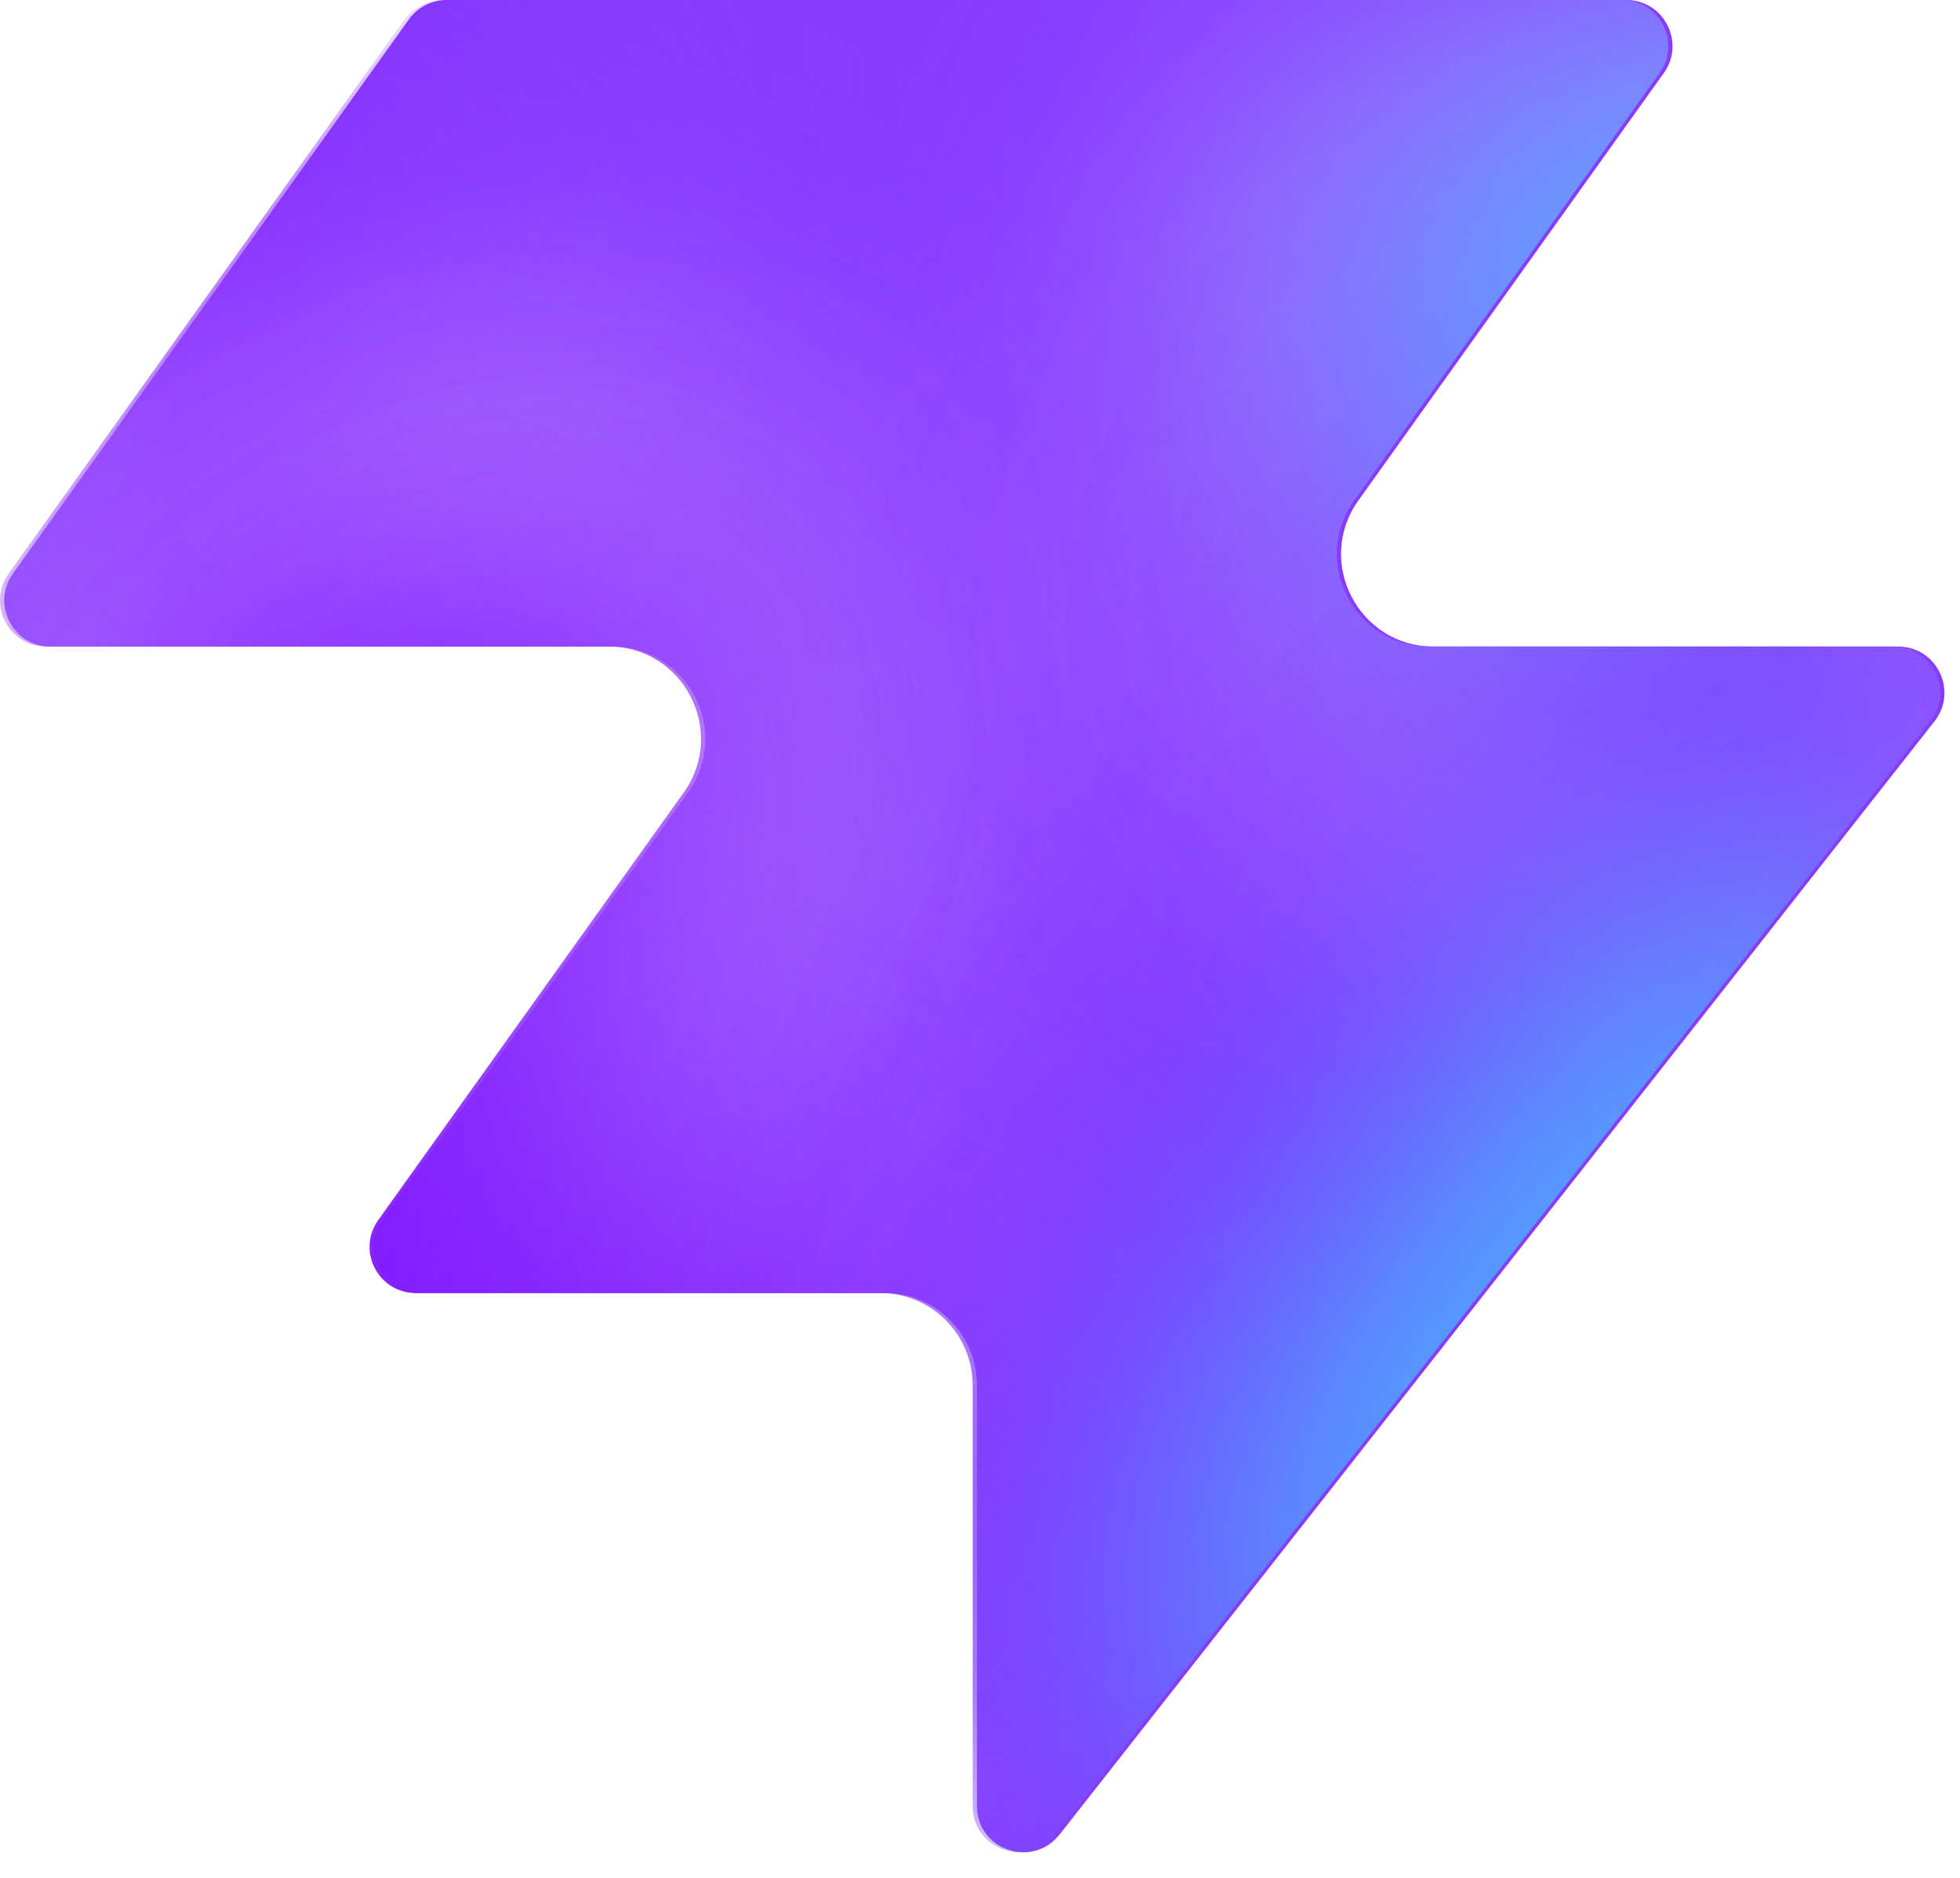
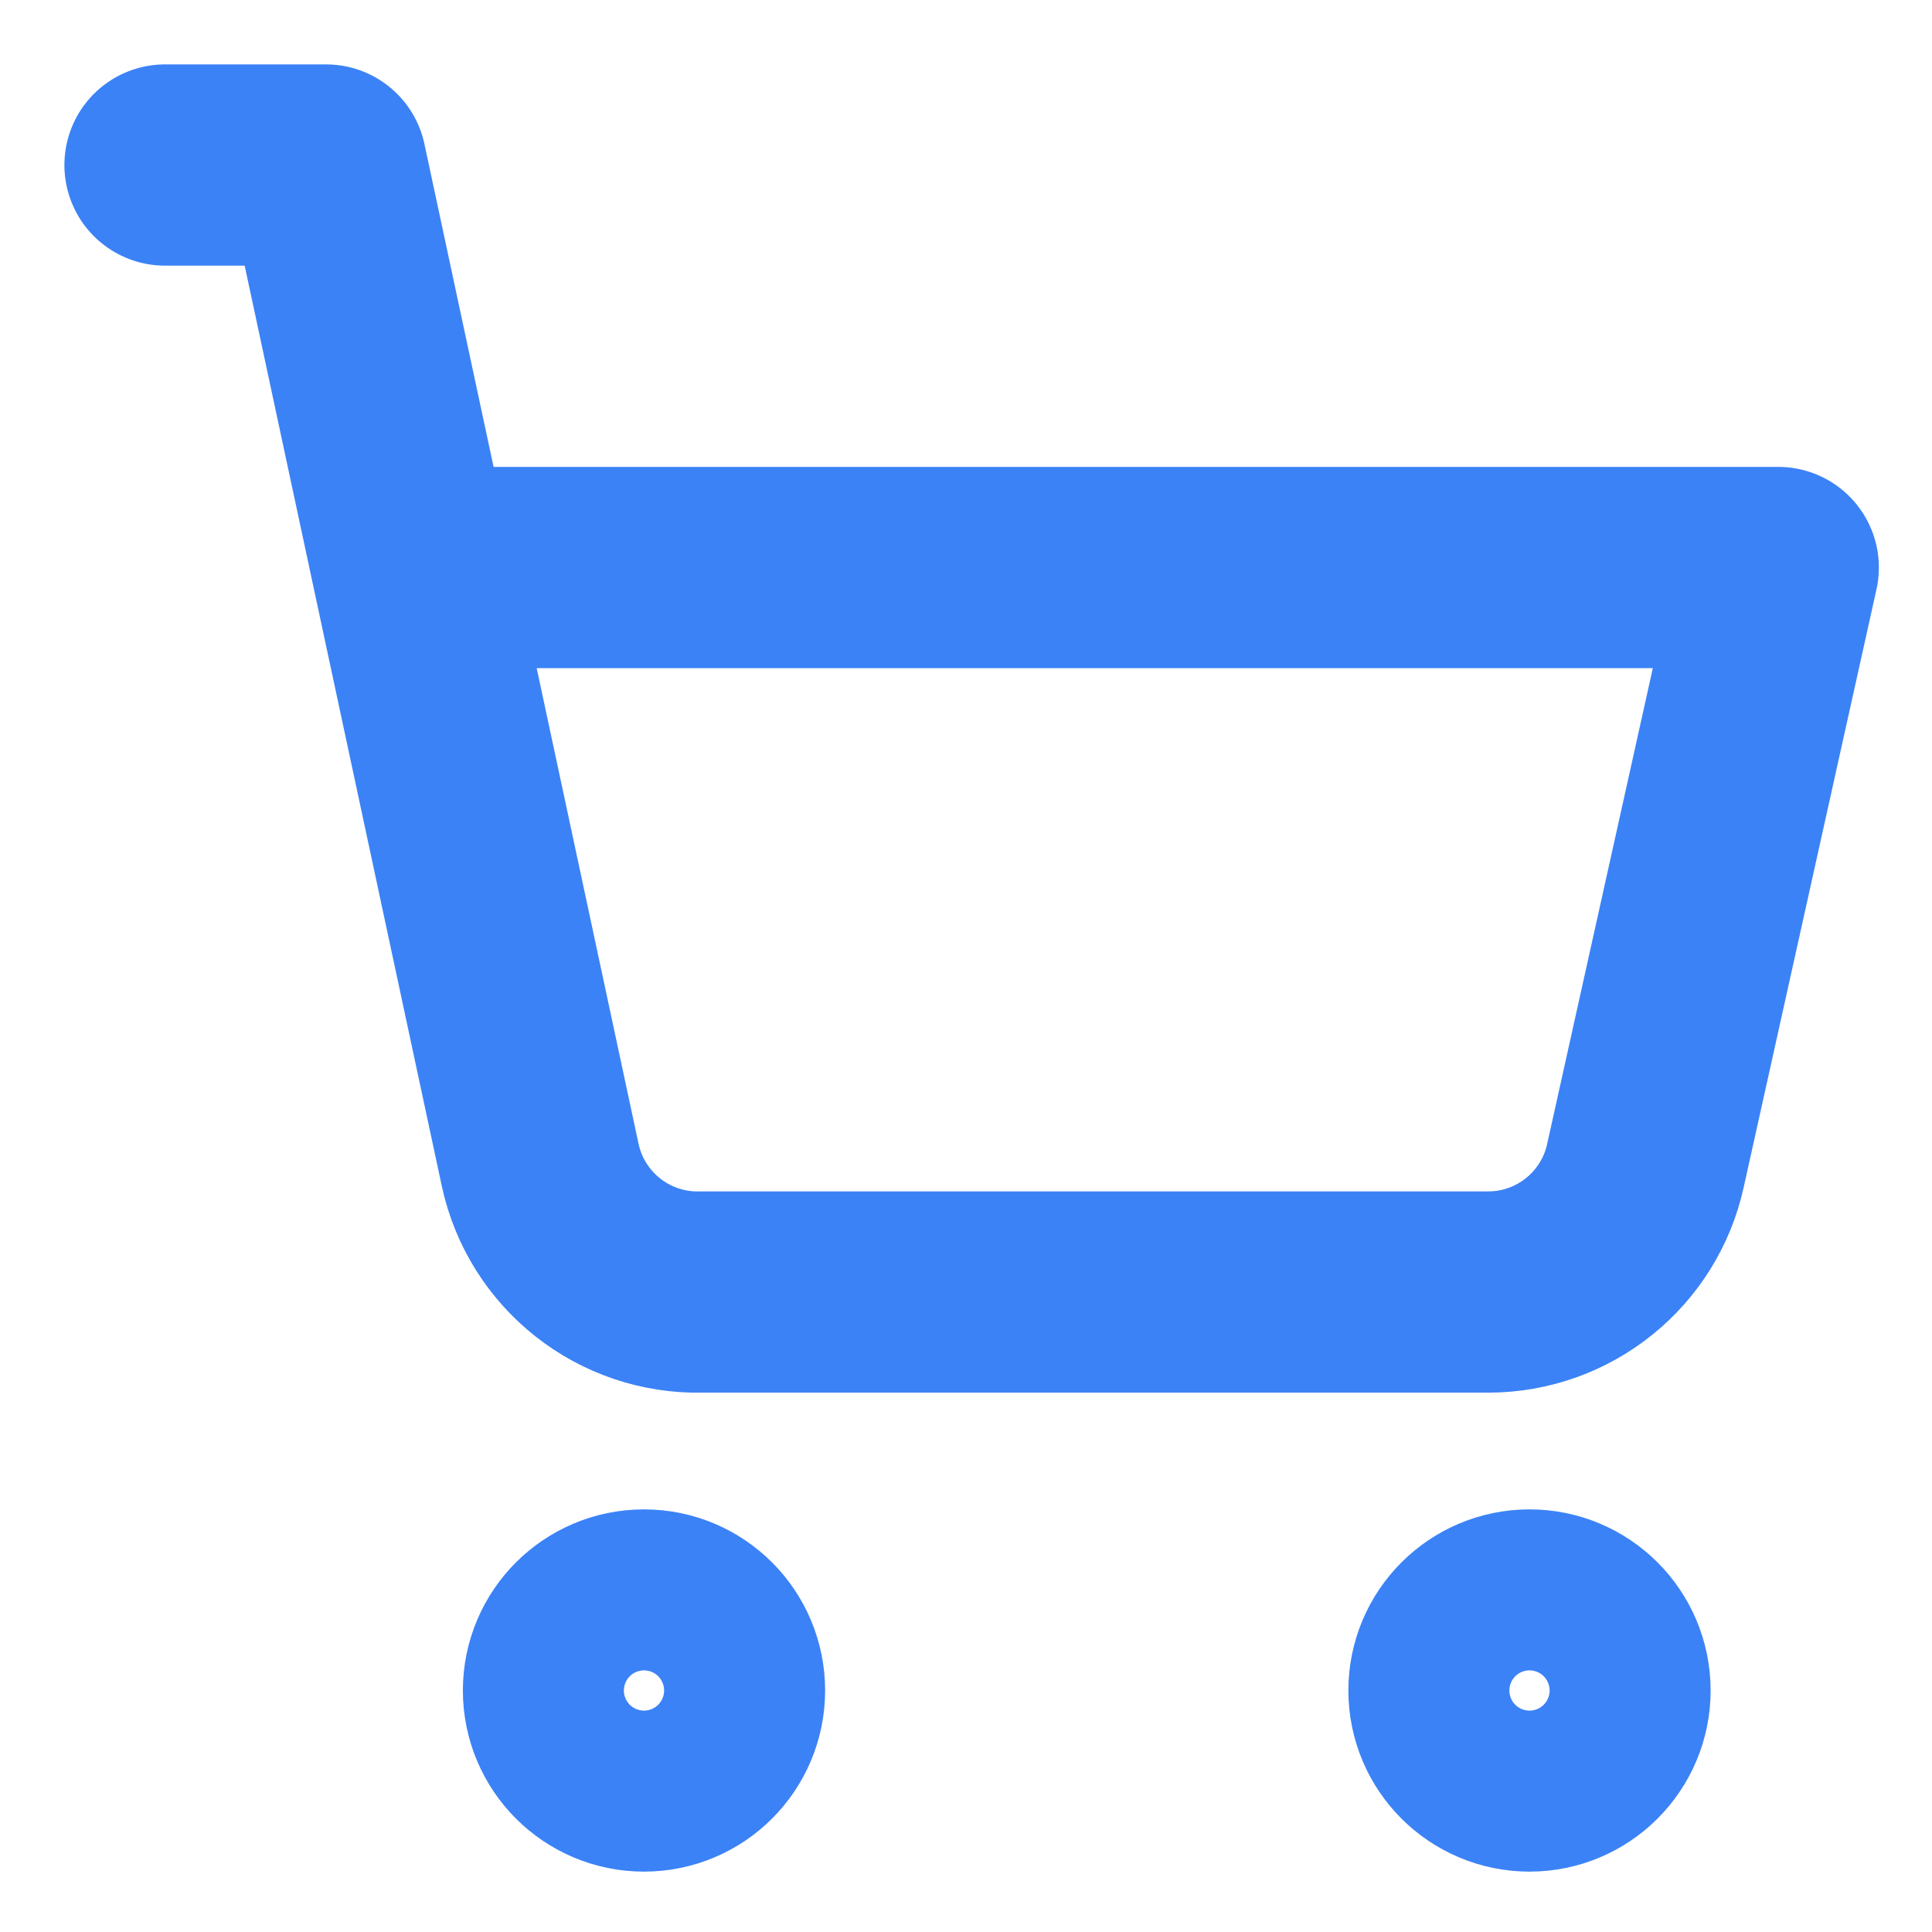
- <svg xmlns="http://www.w3.org/2000/svg" width="48" height="46" fill="none" viewBox="0 0 48 46">
-   <path fill="#863bff" d="M25.946 44.938c-.664.845-2.021.375-2.021-.698V33.937a2.26 2.26 0 0 0-2.262-2.262H10.287c-.92 0-1.456-1.04-.92-1.788l7.48-10.471c1.07-1.497 0-3.578-1.842-3.578H1.237c-.92 0-1.456-1.04-.92-1.788L10.013.474c.214-.297.556-.474.92-.474h28.894c.92 0 1.456 1.04.92 1.788l-7.48 10.471c-1.07 1.498 0 3.579 1.842 3.579h11.377c.943 0 1.473 1.088.89 1.83L25.947 44.94z" style="fill:#863bff;fill:color(display-p3 .525 .23 1);fill-opacity:1" />
-   <mask id="a" width="48" height="46" x="0" y="0" maskUnits="userSpaceOnUse" style="mask-type:alpha">
-     <path fill="#000" d="M25.842 44.938c-.664.844-2.021.375-2.021-.698V33.937a2.26 2.26 0 0 0-2.262-2.262H10.183c-.92 0-1.456-1.04-.92-1.788l7.48-10.471c1.07-1.498 0-3.579-1.842-3.579H1.133c-.92 0-1.456-1.04-.92-1.787L9.91.473c.214-.297.556-.474.92-.474h28.894c.92 0 1.456 1.04.92 1.788l-7.48 10.471c-1.07 1.498 0 3.578 1.842 3.578h11.377c.943 0 1.473 1.088.89 1.832L25.843 44.94z" style="fill:#000;fill-opacity:1" />
-   </mask>
-   <g mask="url(#a)">
-     <g filter="url(#b)">
-       <ellipse cx="5.508" cy="14.704" fill="#ede6ff" rx="5.508" ry="14.704" style="fill:#ede6ff;fill:color(display-p3 .927 .903 1);fill-opacity:1" transform="matrix(.00324 1 1 -.00324 -4.47 31.516)" />
-     </g>
-     <g filter="url(#c)">
-       <ellipse cx="10.399" cy="29.851" fill="#ede6ff" rx="10.399" ry="29.851" style="fill:#ede6ff;fill:color(display-p3 .927 .903 1);fill-opacity:1" transform="matrix(.00324 1 1 -.00324 -39.328 7.883)" />
-     </g>
-     <g filter="url(#d)">
-       <ellipse cx="5.508" cy="30.487" fill="#7e14ff" rx="5.508" ry="30.487" style="fill:#7e14ff;fill:color(display-p3 .492 .077 1);fill-opacity:1" transform="rotate(89.814 -25.913 -14.639)scale(1 -1)" />
-     </g>
-     <g filter="url(#e)">
-       <ellipse cx="5.508" cy="30.599" fill="#7e14ff" rx="5.508" ry="30.599" style="fill:#7e14ff;fill:color(display-p3 .492 .077 1);fill-opacity:1" transform="rotate(89.814 -32.644 -3.334)scale(1 -1)" />
-     </g>
-     <g filter="url(#f)">
-       <ellipse cx="5.508" cy="30.599" fill="#7e14ff" rx="5.508" ry="30.599" style="fill:#7e14ff;fill:color(display-p3 .492 .077 1);fill-opacity:1" transform="matrix(.00324 1 1 -.00324 -34.34 30.47)" />
-     </g>
-     <g filter="url(#g)">
-       <ellipse cx="14.072" cy="22.078" fill="#ede6ff" rx="14.072" ry="22.078" style="fill:#ede6ff;fill:color(display-p3 .927 .903 1);fill-opacity:1" transform="rotate(93.35 24.506 48.493)scale(-1 1)" />
-     </g>
-     <g filter="url(#h)">
-       <ellipse cx="3.47" cy="21.501" fill="#7e14ff" rx="3.47" ry="21.501" style="fill:#7e14ff;fill:color(display-p3 .492 .077 1);fill-opacity:1" transform="rotate(89.009 28.708 47.59)scale(-1 1)" />
-     </g>
-     <g filter="url(#i)">
-       <ellipse cx="3.47" cy="21.501" fill="#7e14ff" rx="3.47" ry="21.501" style="fill:#7e14ff;fill:color(display-p3 .492 .077 1);fill-opacity:1" transform="rotate(89.009 28.708 47.59)scale(-1 1)" />
-     </g>
-     <g filter="url(#j)">
-       <ellipse cx=".387" cy="8.972" fill="#7e14ff" rx="4.407" ry="29.108" style="fill:#7e14ff;fill:color(display-p3 .492 .077 1);fill-opacity:1" transform="rotate(39.51 .387 8.972)" />
-     </g>
-     <g filter="url(#k)">
-       <ellipse cx="47.523" cy="-6.092" fill="#7e14ff" rx="4.407" ry="29.108" style="fill:#7e14ff;fill:color(display-p3 .492 .077 1);fill-opacity:1" transform="rotate(37.892 47.523 -6.092)" />
-     </g>
-     <g filter="url(#l)">
-       <ellipse cx="41.412" cy="6.333" fill="#47bfff" rx="5.971" ry="9.665" style="fill:#47bfff;fill:color(display-p3 .28 .748 1);fill-opacity:1" transform="rotate(37.892 41.412 6.333)" />
-     </g>
-     <g filter="url(#m)">
-       <ellipse cx="-1.879" cy="38.332" fill="#7e14ff" rx="4.407" ry="29.108" style="fill:#7e14ff;fill:color(display-p3 .492 .077 1);fill-opacity:1" transform="rotate(37.892 -1.88 38.332)" />
-     </g>
-     <g filter="url(#n)">
-       <ellipse cx="-1.879" cy="38.332" fill="#7e14ff" rx="4.407" ry="29.108" style="fill:#7e14ff;fill:color(display-p3 .492 .077 1);fill-opacity:1" transform="rotate(37.892 -1.88 38.332)" />
-     </g>
-     <g filter="url(#o)">
-       <ellipse cx="35.651" cy="29.907" fill="#7e14ff" rx="4.407" ry="29.108" style="fill:#7e14ff;fill:color(display-p3 .492 .077 1);fill-opacity:1" transform="rotate(37.892 35.651 29.907)" />
-     </g>
-     <g filter="url(#p)">
-       <ellipse cx="38.418" cy="32.4" fill="#47bfff" rx="5.971" ry="15.297" style="fill:#47bfff;fill:color(display-p3 .28 .748 1);fill-opacity:1" transform="rotate(37.892 38.418 32.4)" />
-     </g>
-   </g>
-   <defs>
-     <filter id="b" width="60.045" height="41.654" x="-19.77" y="16.149" color-interpolation-filters="sRGB" filterUnits="userSpaceOnUse">
-       <feFlood flood-opacity="0" result="BackgroundImageFix" />
-       <feBlend in="SourceGraphic" in2="BackgroundImageFix" result="shape" />
-       <feGaussianBlur result="effect1_foregroundBlur_2002_17158" stdDeviation="7.659" />
-     </filter>
-     <filter id="c" width="90.34" height="51.437" x="-54.613" y="-7.533" color-interpolation-filters="sRGB" filterUnits="userSpaceOnUse">
-       <feFlood flood-opacity="0" result="BackgroundImageFix" />
-       <feBlend in="SourceGraphic" in2="BackgroundImageFix" result="shape" />
-       <feGaussianBlur result="effect1_foregroundBlur_2002_17158" stdDeviation="7.659" />
-     </filter>
-     <filter id="d" width="79.355" height="29.4" x="-49.64" y="2.03" color-interpolation-filters="sRGB" filterUnits="userSpaceOnUse">
-       <feFlood flood-opacity="0" result="BackgroundImageFix" />
-       <feBlend in="SourceGraphic" in2="BackgroundImageFix" result="shape" />
-       <feGaussianBlur result="effect1_foregroundBlur_2002_17158" stdDeviation="4.596" />
-     </filter>
-     <filter id="e" width="79.579" height="29.4" x="-45.045" y="20.029" color-interpolation-filters="sRGB" filterUnits="userSpaceOnUse">
-       <feFlood flood-opacity="0" result="BackgroundImageFix" />
-       <feBlend in="SourceGraphic" in2="BackgroundImageFix" result="shape" />
-       <feGaussianBlur result="effect1_foregroundBlur_2002_17158" stdDeviation="4.596" />
-     </filter>
-     <filter id="f" width="79.579" height="29.4" x="-43.513" y="21.178" color-interpolation-filters="sRGB" filterUnits="userSpaceOnUse">
-       <feFlood flood-opacity="0" result="BackgroundImageFix" />
-       <feBlend in="SourceGraphic" in2="BackgroundImageFix" result="shape" />
-       <feGaussianBlur result="effect1_foregroundBlur_2002_17158" stdDeviation="4.596" />
-     </filter>
-     <filter id="g" width="74.749" height="58.852" x="15.756" y="-17.901" color-interpolation-filters="sRGB" filterUnits="userSpaceOnUse">
-       <feFlood flood-opacity="0" result="BackgroundImageFix" />
-       <feBlend in="SourceGraphic" in2="BackgroundImageFix" result="shape" />
-       <feGaussianBlur result="effect1_foregroundBlur_2002_17158" stdDeviation="7.659" />
-     </filter>
-     <filter id="h" width="61.377" height="25.362" x="23.548" y="2.284" color-interpolation-filters="sRGB" filterUnits="userSpaceOnUse">
-       <feFlood flood-opacity="0" result="BackgroundImageFix" />
-       <feBlend in="SourceGraphic" in2="BackgroundImageFix" result="shape" />
-       <feGaussianBlur result="effect1_foregroundBlur_2002_17158" stdDeviation="4.596" />
-     </filter>
-     <filter id="i" width="61.377" height="25.362" x="23.548" y="2.284" color-interpolation-filters="sRGB" filterUnits="userSpaceOnUse">
-       <feFlood flood-opacity="0" result="BackgroundImageFix" />
-       <feBlend in="SourceGraphic" in2="BackgroundImageFix" result="shape" />
-       <feGaussianBlur result="effect1_foregroundBlur_2002_17158" stdDeviation="4.596" />
-     </filter>
-     <filter id="j" width="56.045" height="63.649" x="-27.636" y="-22.853" color-interpolation-filters="sRGB" filterUnits="userSpaceOnUse">
-       <feFlood flood-opacity="0" result="BackgroundImageFix" />
-       <feBlend in="SourceGraphic" in2="BackgroundImageFix" result="shape" />
-       <feGaussianBlur result="effect1_foregroundBlur_2002_17158" stdDeviation="4.596" />
-     </filter>
-     <filter id="k" width="54.814" height="64.646" x="20.116" y="-38.415" color-interpolation-filters="sRGB" filterUnits="userSpaceOnUse">
-       <feFlood flood-opacity="0" result="BackgroundImageFix" />
-       <feBlend in="SourceGraphic" in2="BackgroundImageFix" result="shape" />
-       <feGaussianBlur result="effect1_foregroundBlur_2002_17158" stdDeviation="4.596" />
-     </filter>
-     <filter id="l" width="33.541" height="35.313" x="24.641" y="-11.323" color-interpolation-filters="sRGB" filterUnits="userSpaceOnUse">
-       <feFlood flood-opacity="0" result="BackgroundImageFix" />
-       <feBlend in="SourceGraphic" in2="BackgroundImageFix" result="shape" />
-       <feGaussianBlur result="effect1_foregroundBlur_2002_17158" stdDeviation="4.596" />
-     </filter>
-     <filter id="m" width="54.814" height="64.646" x="-29.286" y="6.009" color-interpolation-filters="sRGB" filterUnits="userSpaceOnUse">
-       <feFlood flood-opacity="0" result="BackgroundImageFix" />
-       <feBlend in="SourceGraphic" in2="BackgroundImageFix" result="shape" />
-       <feGaussianBlur result="effect1_foregroundBlur_2002_17158" stdDeviation="4.596" />
-     </filter>
-     <filter id="n" width="54.814" height="64.646" x="-29.286" y="6.009" color-interpolation-filters="sRGB" filterUnits="userSpaceOnUse">
-       <feFlood flood-opacity="0" result="BackgroundImageFix" />
-       <feBlend in="SourceGraphic" in2="BackgroundImageFix" result="shape" />
-       <feGaussianBlur result="effect1_foregroundBlur_2002_17158" stdDeviation="4.596" />
-     </filter>
-     <filter id="o" width="54.814" height="64.646" x="8.244" y="-2.416" color-interpolation-filters="sRGB" filterUnits="userSpaceOnUse">
-       <feFlood flood-opacity="0" result="BackgroundImageFix" />
-       <feBlend in="SourceGraphic" in2="BackgroundImageFix" result="shape" />
-       <feGaussianBlur result="effect1_foregroundBlur_2002_17158" stdDeviation="4.596" />
-     </filter>
-     <filter id="p" width="39.409" height="43.623" x="18.713" y="10.588" color-interpolation-filters="sRGB" filterUnits="userSpaceOnUse">
-       <feFlood flood-opacity="0" result="BackgroundImageFix" />
-       <feBlend in="SourceGraphic" in2="BackgroundImageFix" result="shape" />
-       <feGaussianBlur result="effect1_foregroundBlur_2002_17158" stdDeviation="4.596" />
-     </filter>
-   </defs>
+ <svg xmlns="http://www.w3.org/2000/svg" width="24" height="24" viewBox="0 0 24 24" fill="none" stroke="#3b82f6" stroke-width="2.5" stroke-linecap="round" stroke-linejoin="round">
+   <circle cx="8" cy="21" r="1" />
+   <circle cx="19" cy="21" r="1" />
+   <path d="M2.05 2.05h2l2.66 12.42a2 2 0 0 0 2 1.58h9.78a2 2 0 0 0 1.95-1.57l1.65-7.43H5.12" />
</svg>
